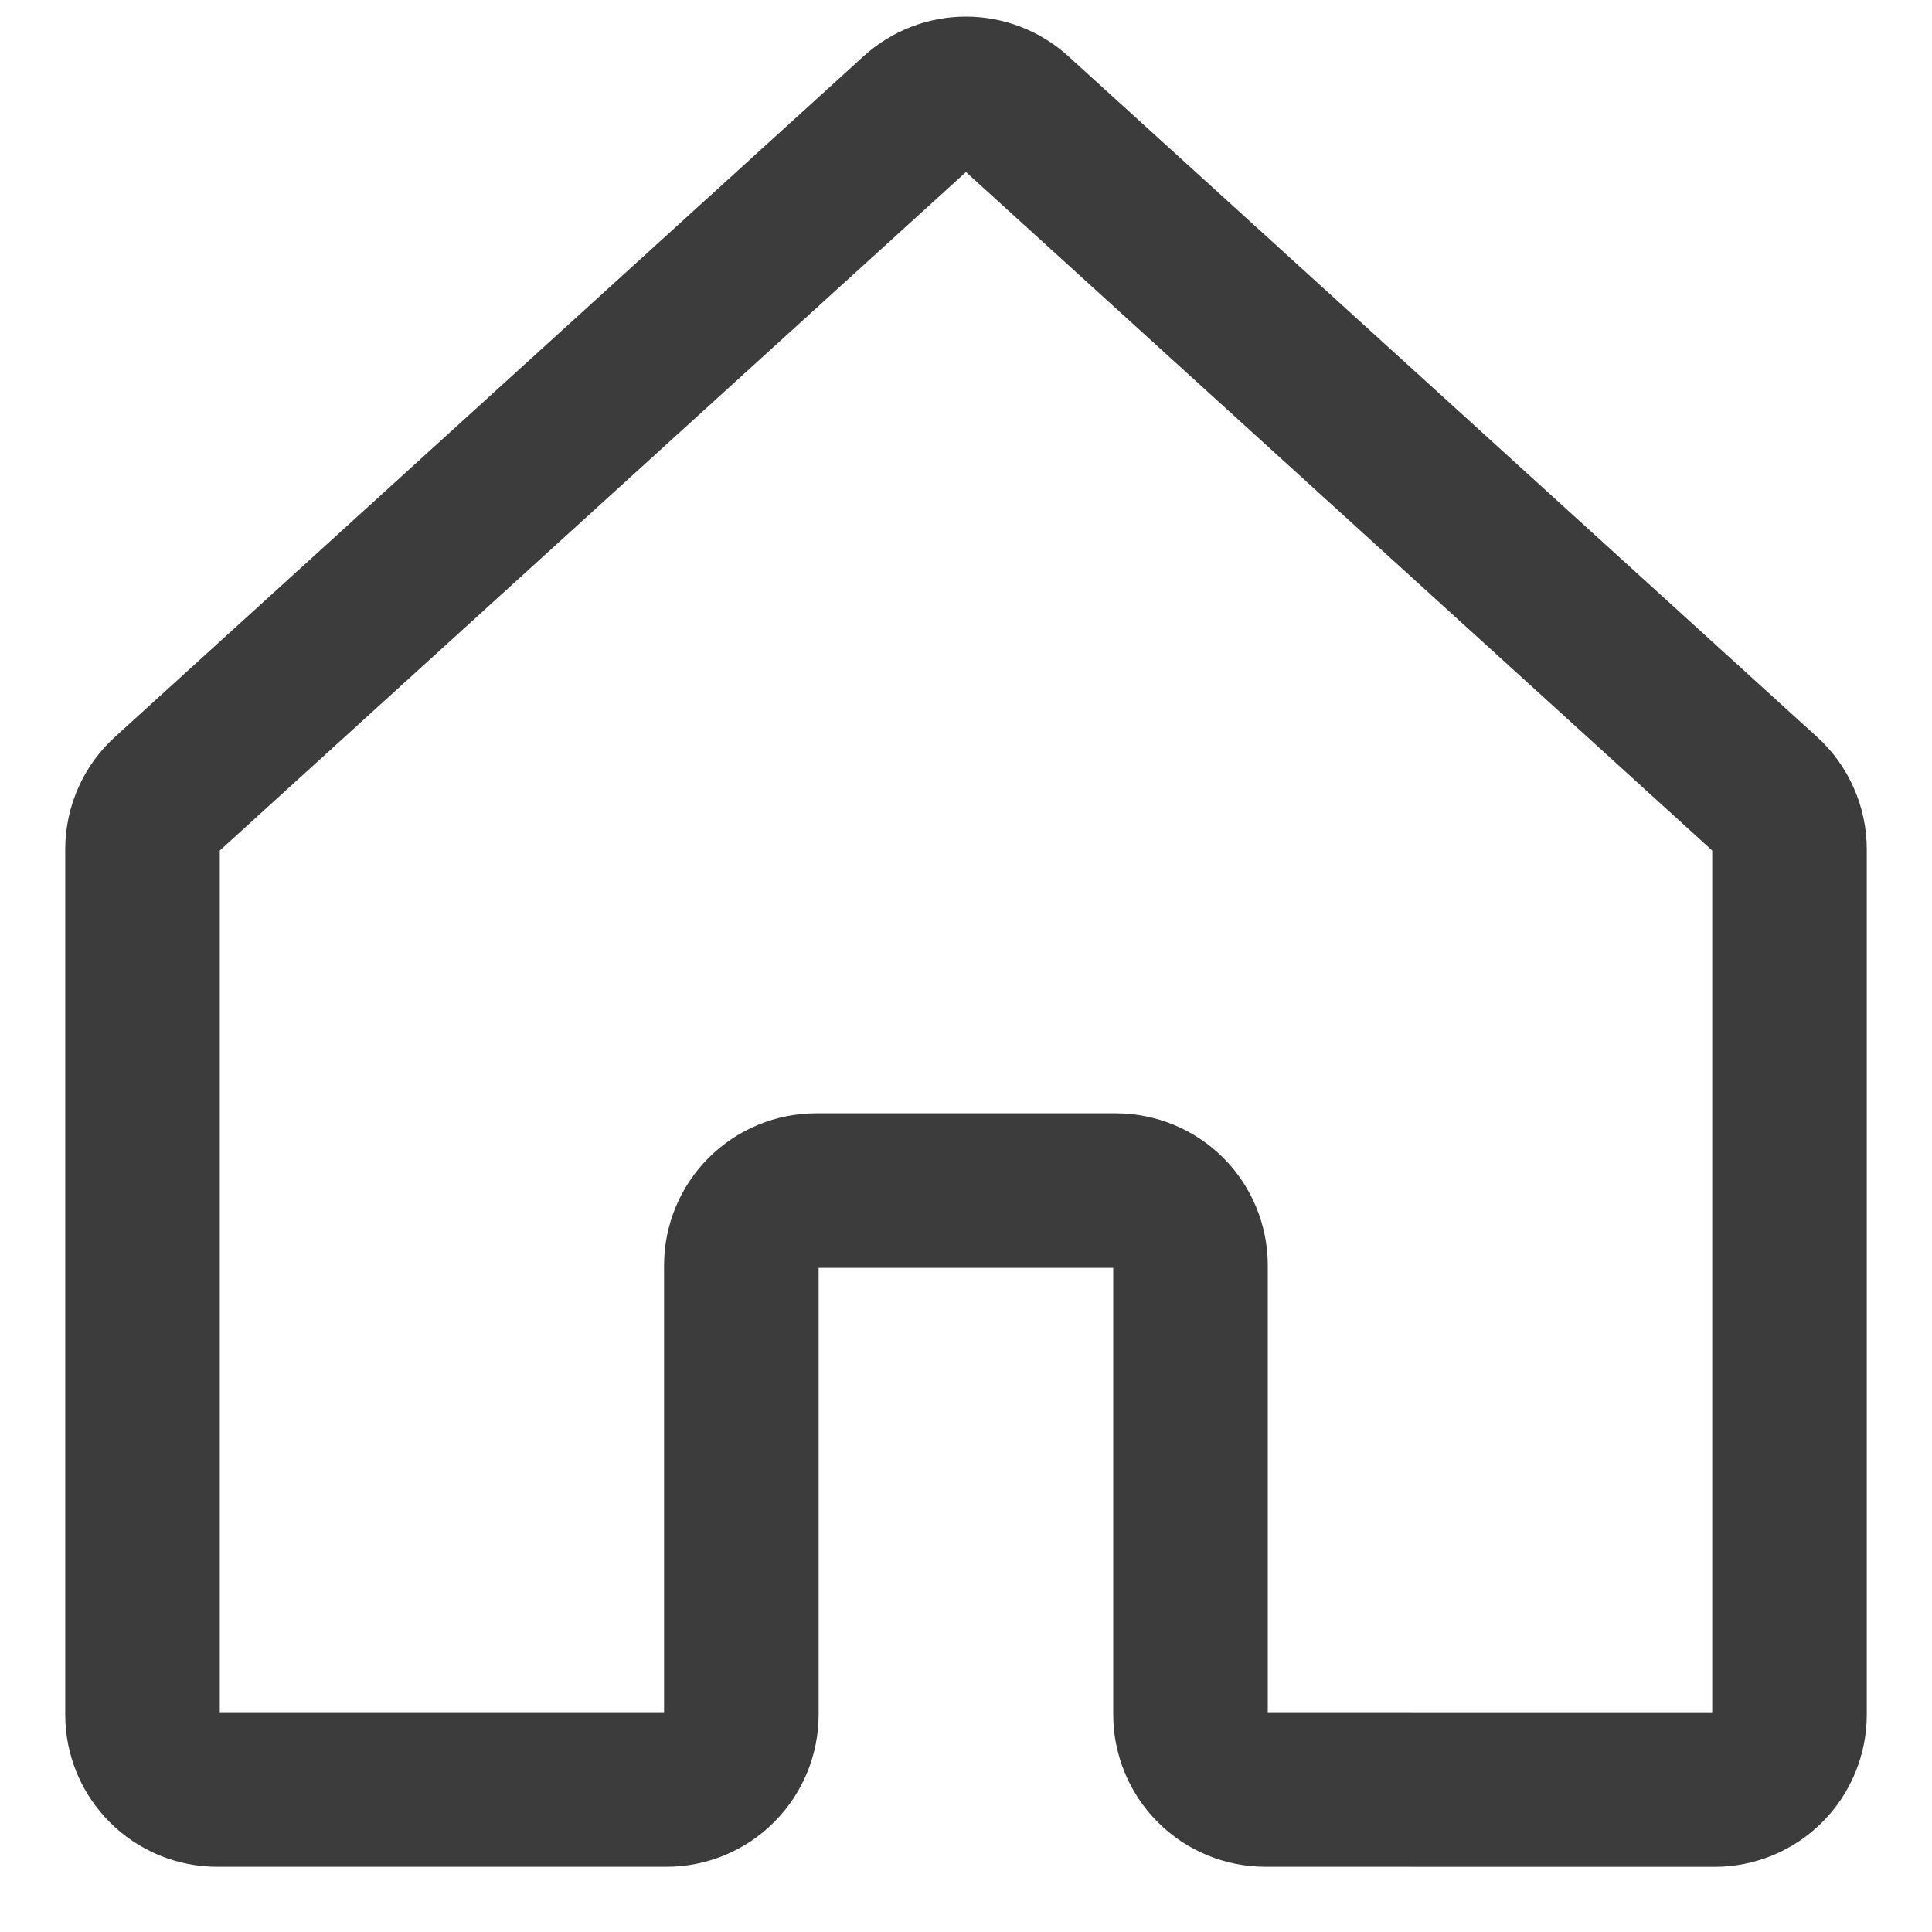
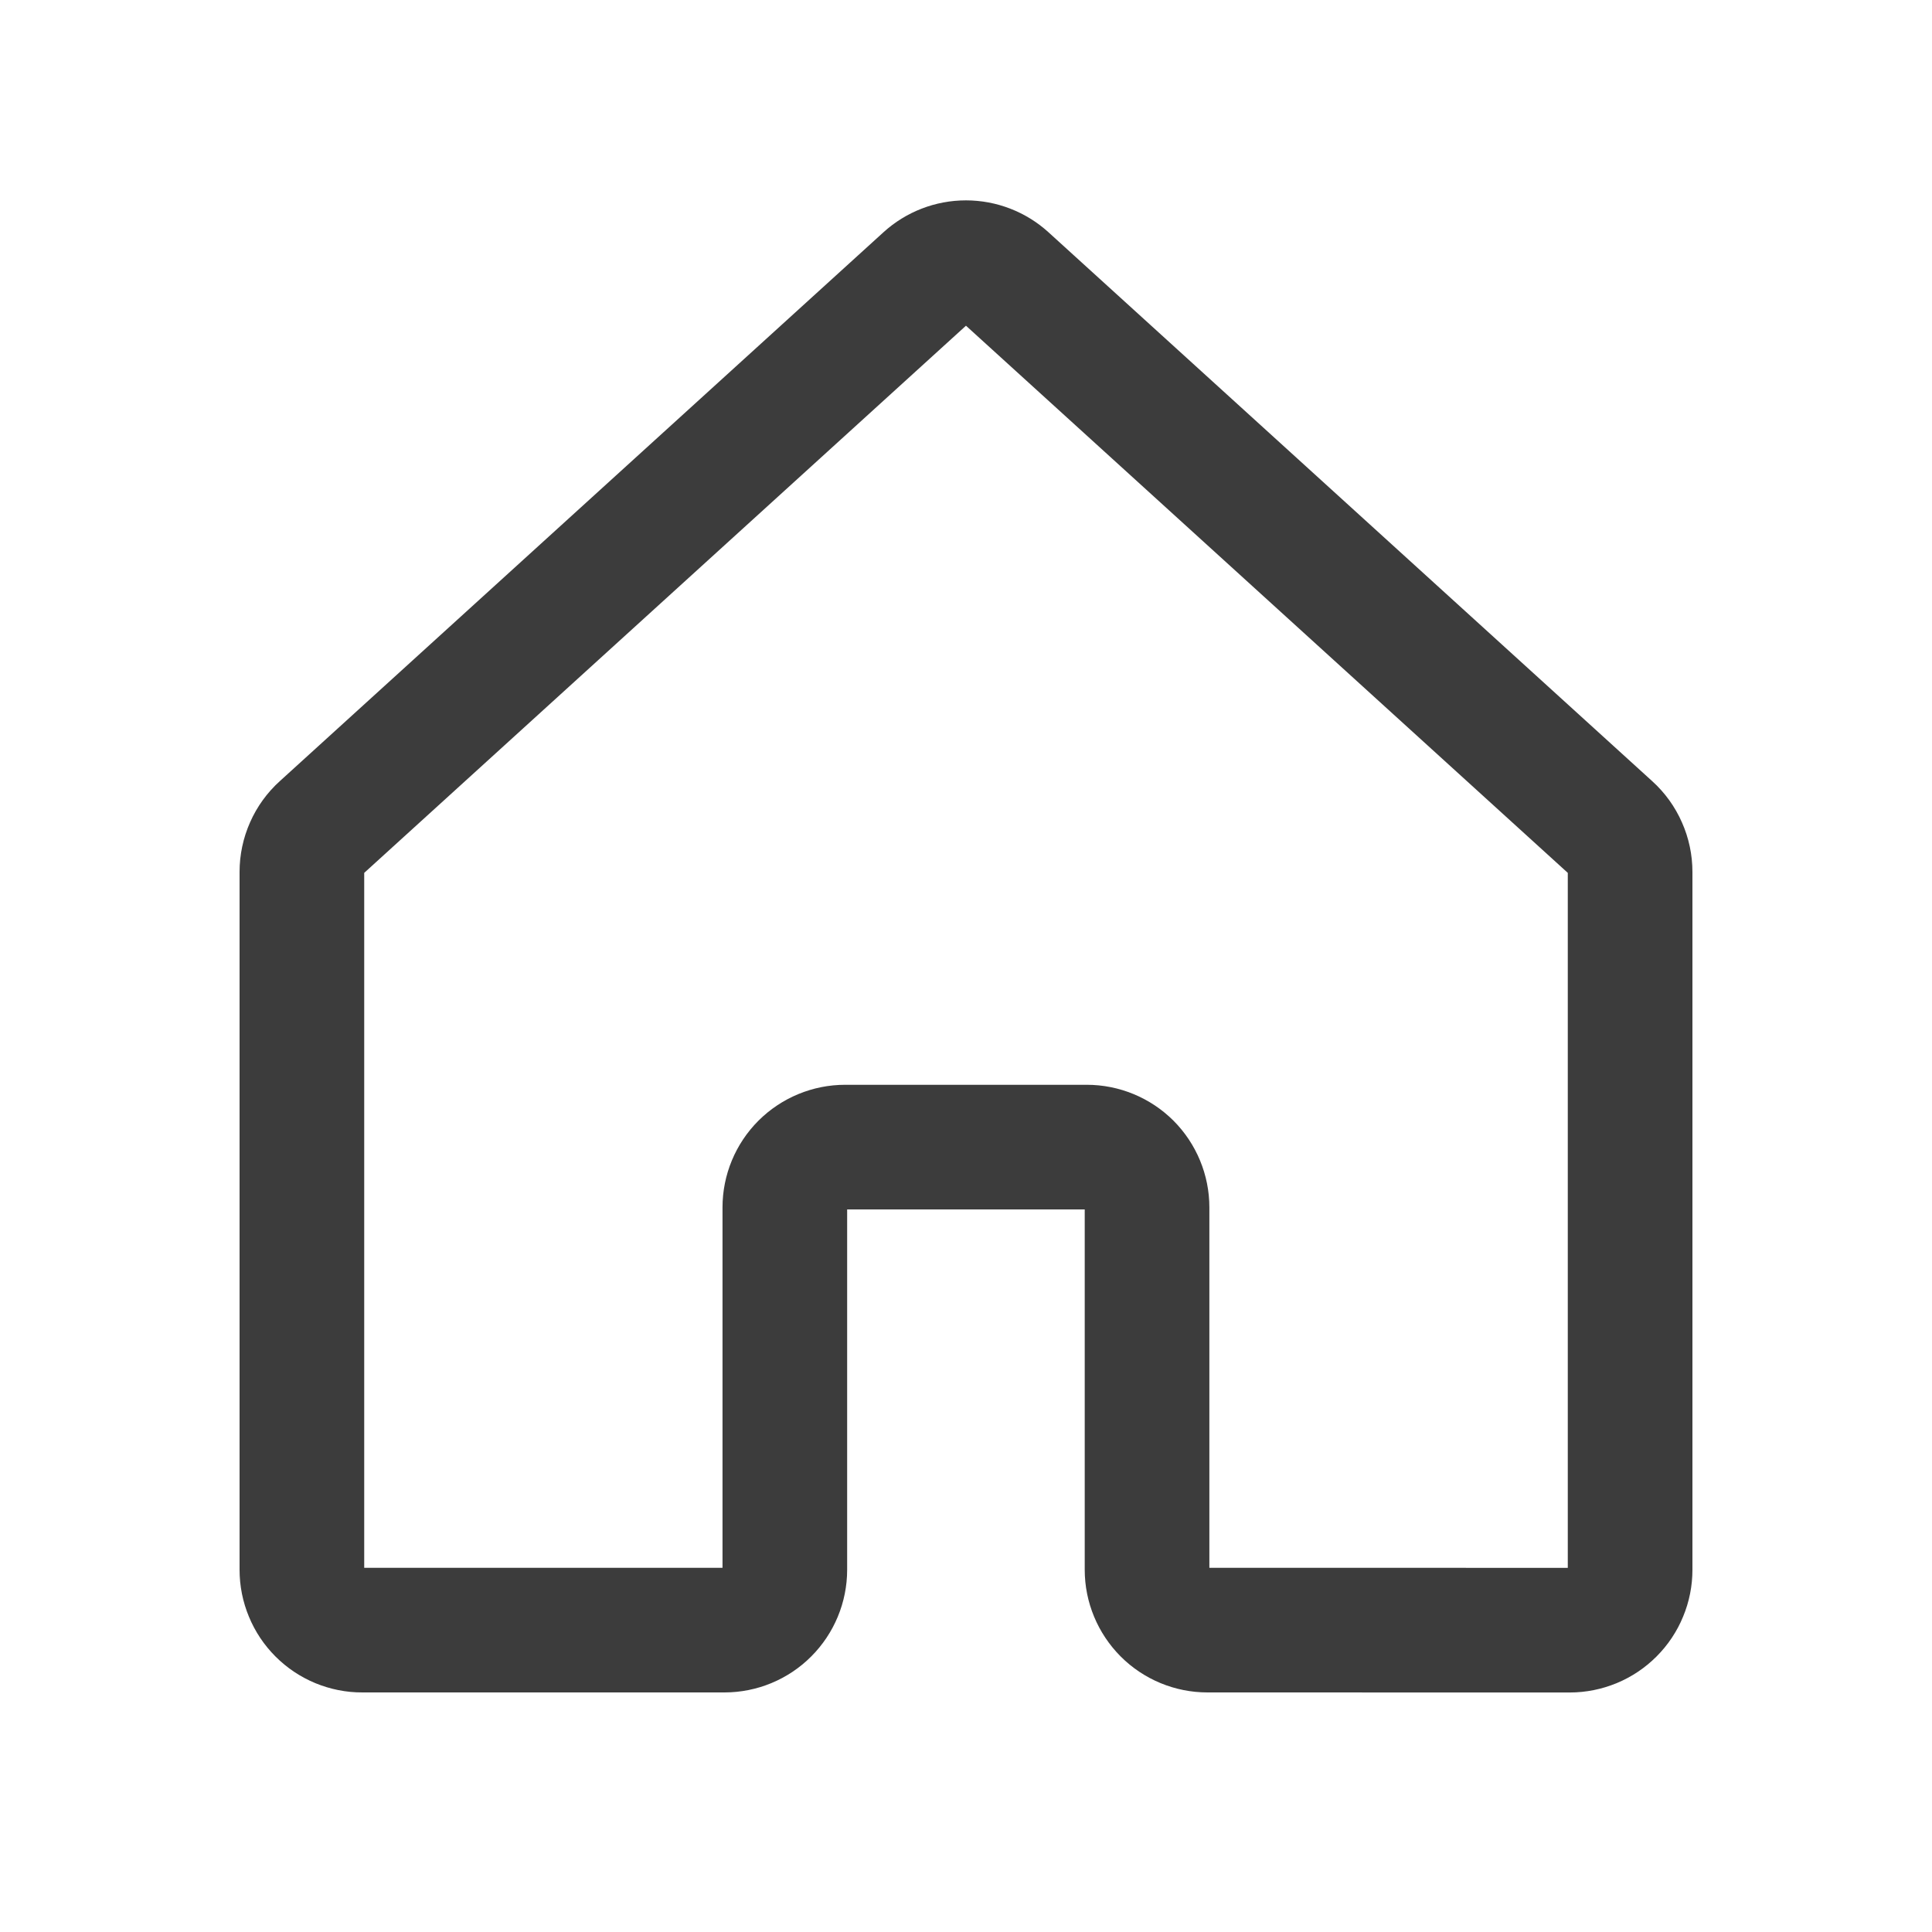
- <svg xmlns="http://www.w3.org/2000/svg" width="25" height="25" viewBox="0 0 25 25" fill="none">
-   <path d="M15.405 22.187V16.374C15.405 16.117 15.303 15.871 15.122 15.689C14.94 15.508 14.694 15.406 14.437 15.406H10.562C10.305 15.406 10.059 15.508 9.877 15.689C9.695 15.871 9.593 16.117 9.593 16.374V22.187C9.593 22.444 9.491 22.69 9.309 22.872C9.128 23.054 8.881 23.156 8.624 23.156L2.813 23.156C2.685 23.157 2.559 23.131 2.442 23.083C2.324 23.034 2.217 22.963 2.128 22.873C2.038 22.783 1.966 22.676 1.917 22.558C1.869 22.441 1.844 22.315 1.844 22.188V10.991C1.844 10.856 1.872 10.723 1.927 10.599C1.981 10.476 2.061 10.365 2.161 10.275L11.848 1.467C12.026 1.305 12.258 1.215 12.499 1.215C12.74 1.215 12.973 1.305 13.151 1.467L22.839 10.275C22.939 10.365 23.019 10.476 23.073 10.6C23.128 10.723 23.156 10.856 23.156 10.991V22.188C23.156 22.315 23.131 22.441 23.082 22.558C23.034 22.676 22.962 22.783 22.872 22.873C22.782 22.963 22.676 23.034 22.558 23.083C22.441 23.131 22.315 23.157 22.187 23.157L16.374 23.156C16.117 23.156 15.871 23.054 15.689 22.872C15.508 22.69 15.405 22.444 15.405 22.187V22.187Z" stroke="#3C3C3C" stroke-width="2" stroke-linecap="round" stroke-linejoin="round" />
+ <svg xmlns="http://www.w3.org/2000/svg" width="31" height="31" viewBox="0 0 31 31" fill="none">
+   <path d="M18.405 25.187V19.374C18.405 19.117 18.303 18.871 18.122 18.689C17.94 18.508 17.694 18.406 17.437 18.406H13.562C13.305 18.406 13.059 18.508 12.877 18.689C12.695 18.871 12.593 19.117 12.593 19.374V25.187C12.593 25.444 12.491 25.69 12.309 25.872C12.128 26.054 11.881 26.156 11.624 26.156L5.813 26.156C5.685 26.157 5.559 26.131 5.442 26.083C5.324 26.034 5.218 25.963 5.128 25.873C5.038 25.783 4.966 25.676 4.918 25.558C4.869 25.441 4.844 25.315 4.844 25.188V13.991C4.844 13.856 4.872 13.723 4.927 13.599C4.981 13.476 5.061 13.365 5.161 13.275L14.848 4.467C15.026 4.305 15.258 4.215 15.499 4.215C15.74 4.215 15.973 4.305 16.151 4.467L25.839 13.275C25.939 13.365 26.019 13.476 26.073 13.6C26.128 13.723 26.156 13.856 26.156 13.991V25.188C26.156 25.315 26.131 25.441 26.082 25.558C26.034 25.676 25.962 25.783 25.872 25.873C25.782 25.963 25.676 26.034 25.558 26.083C25.441 26.131 25.315 26.157 25.187 26.157L19.374 26.156C19.117 26.156 18.871 26.054 18.689 25.872C18.508 25.69 18.405 25.444 18.405 25.187V25.187Z" stroke="#3c3c3c" stroke-width="2" stroke-linecap="round" stroke-linejoin="round" />
</svg>
